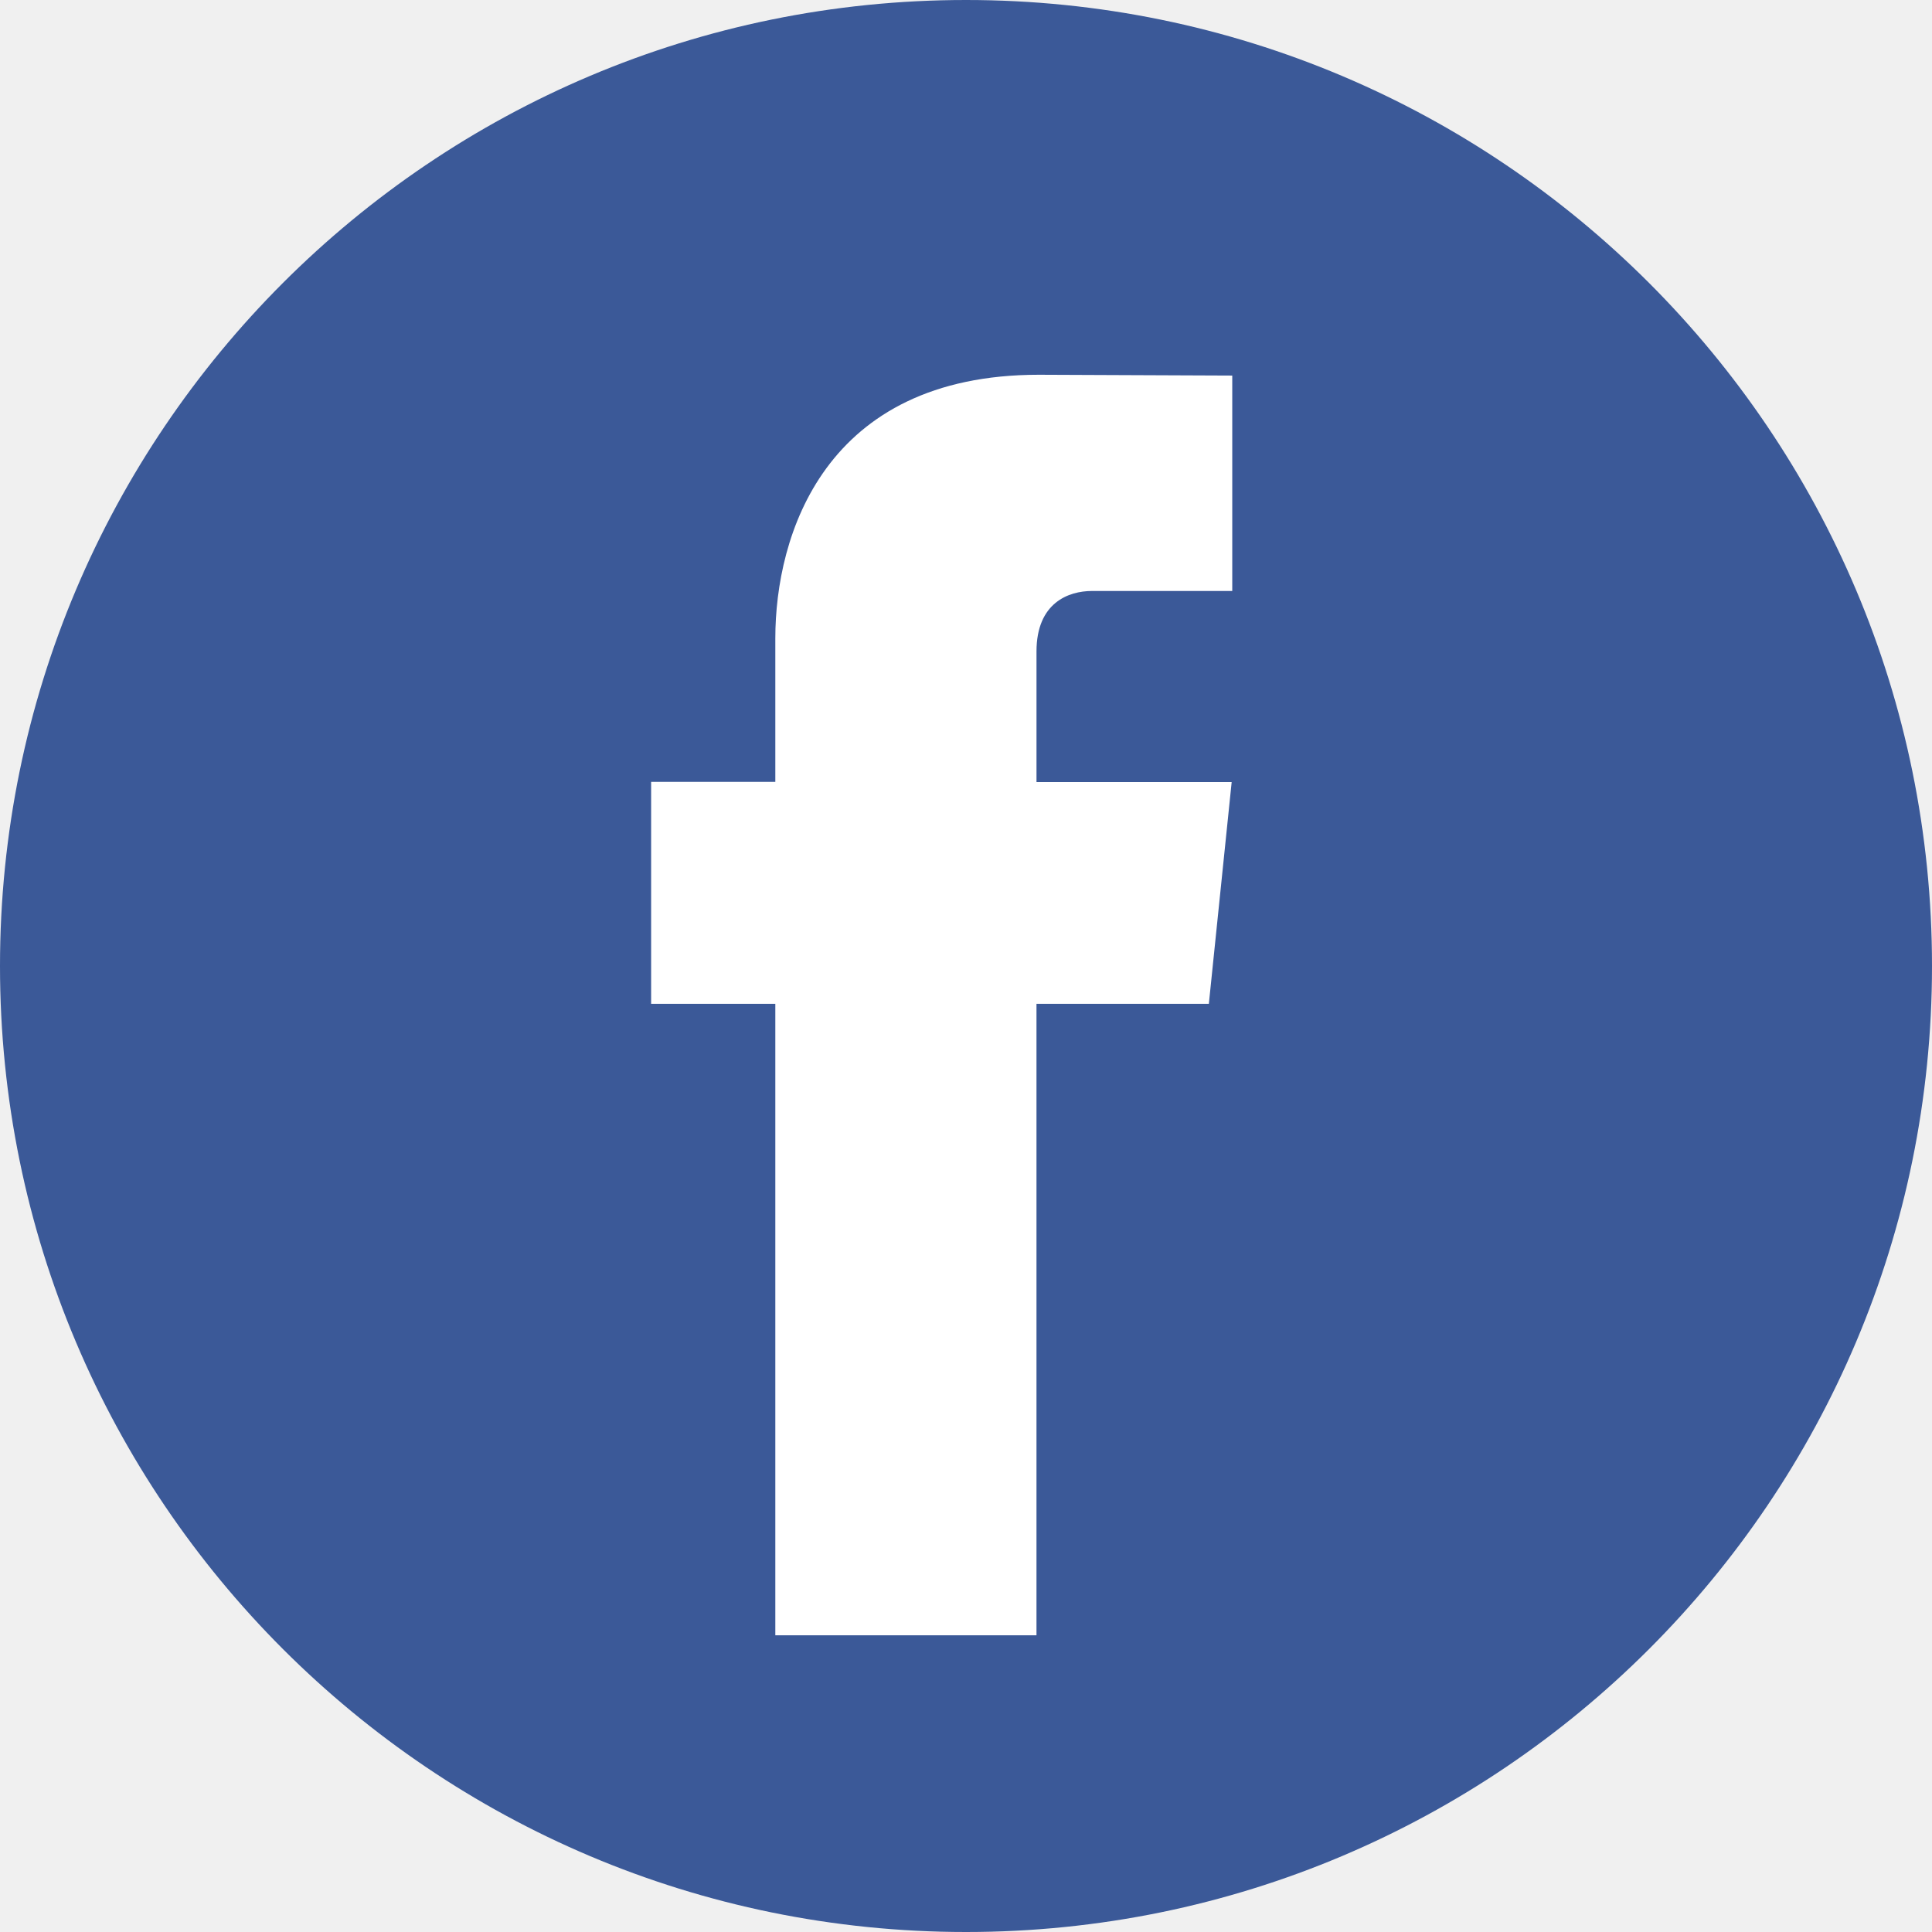
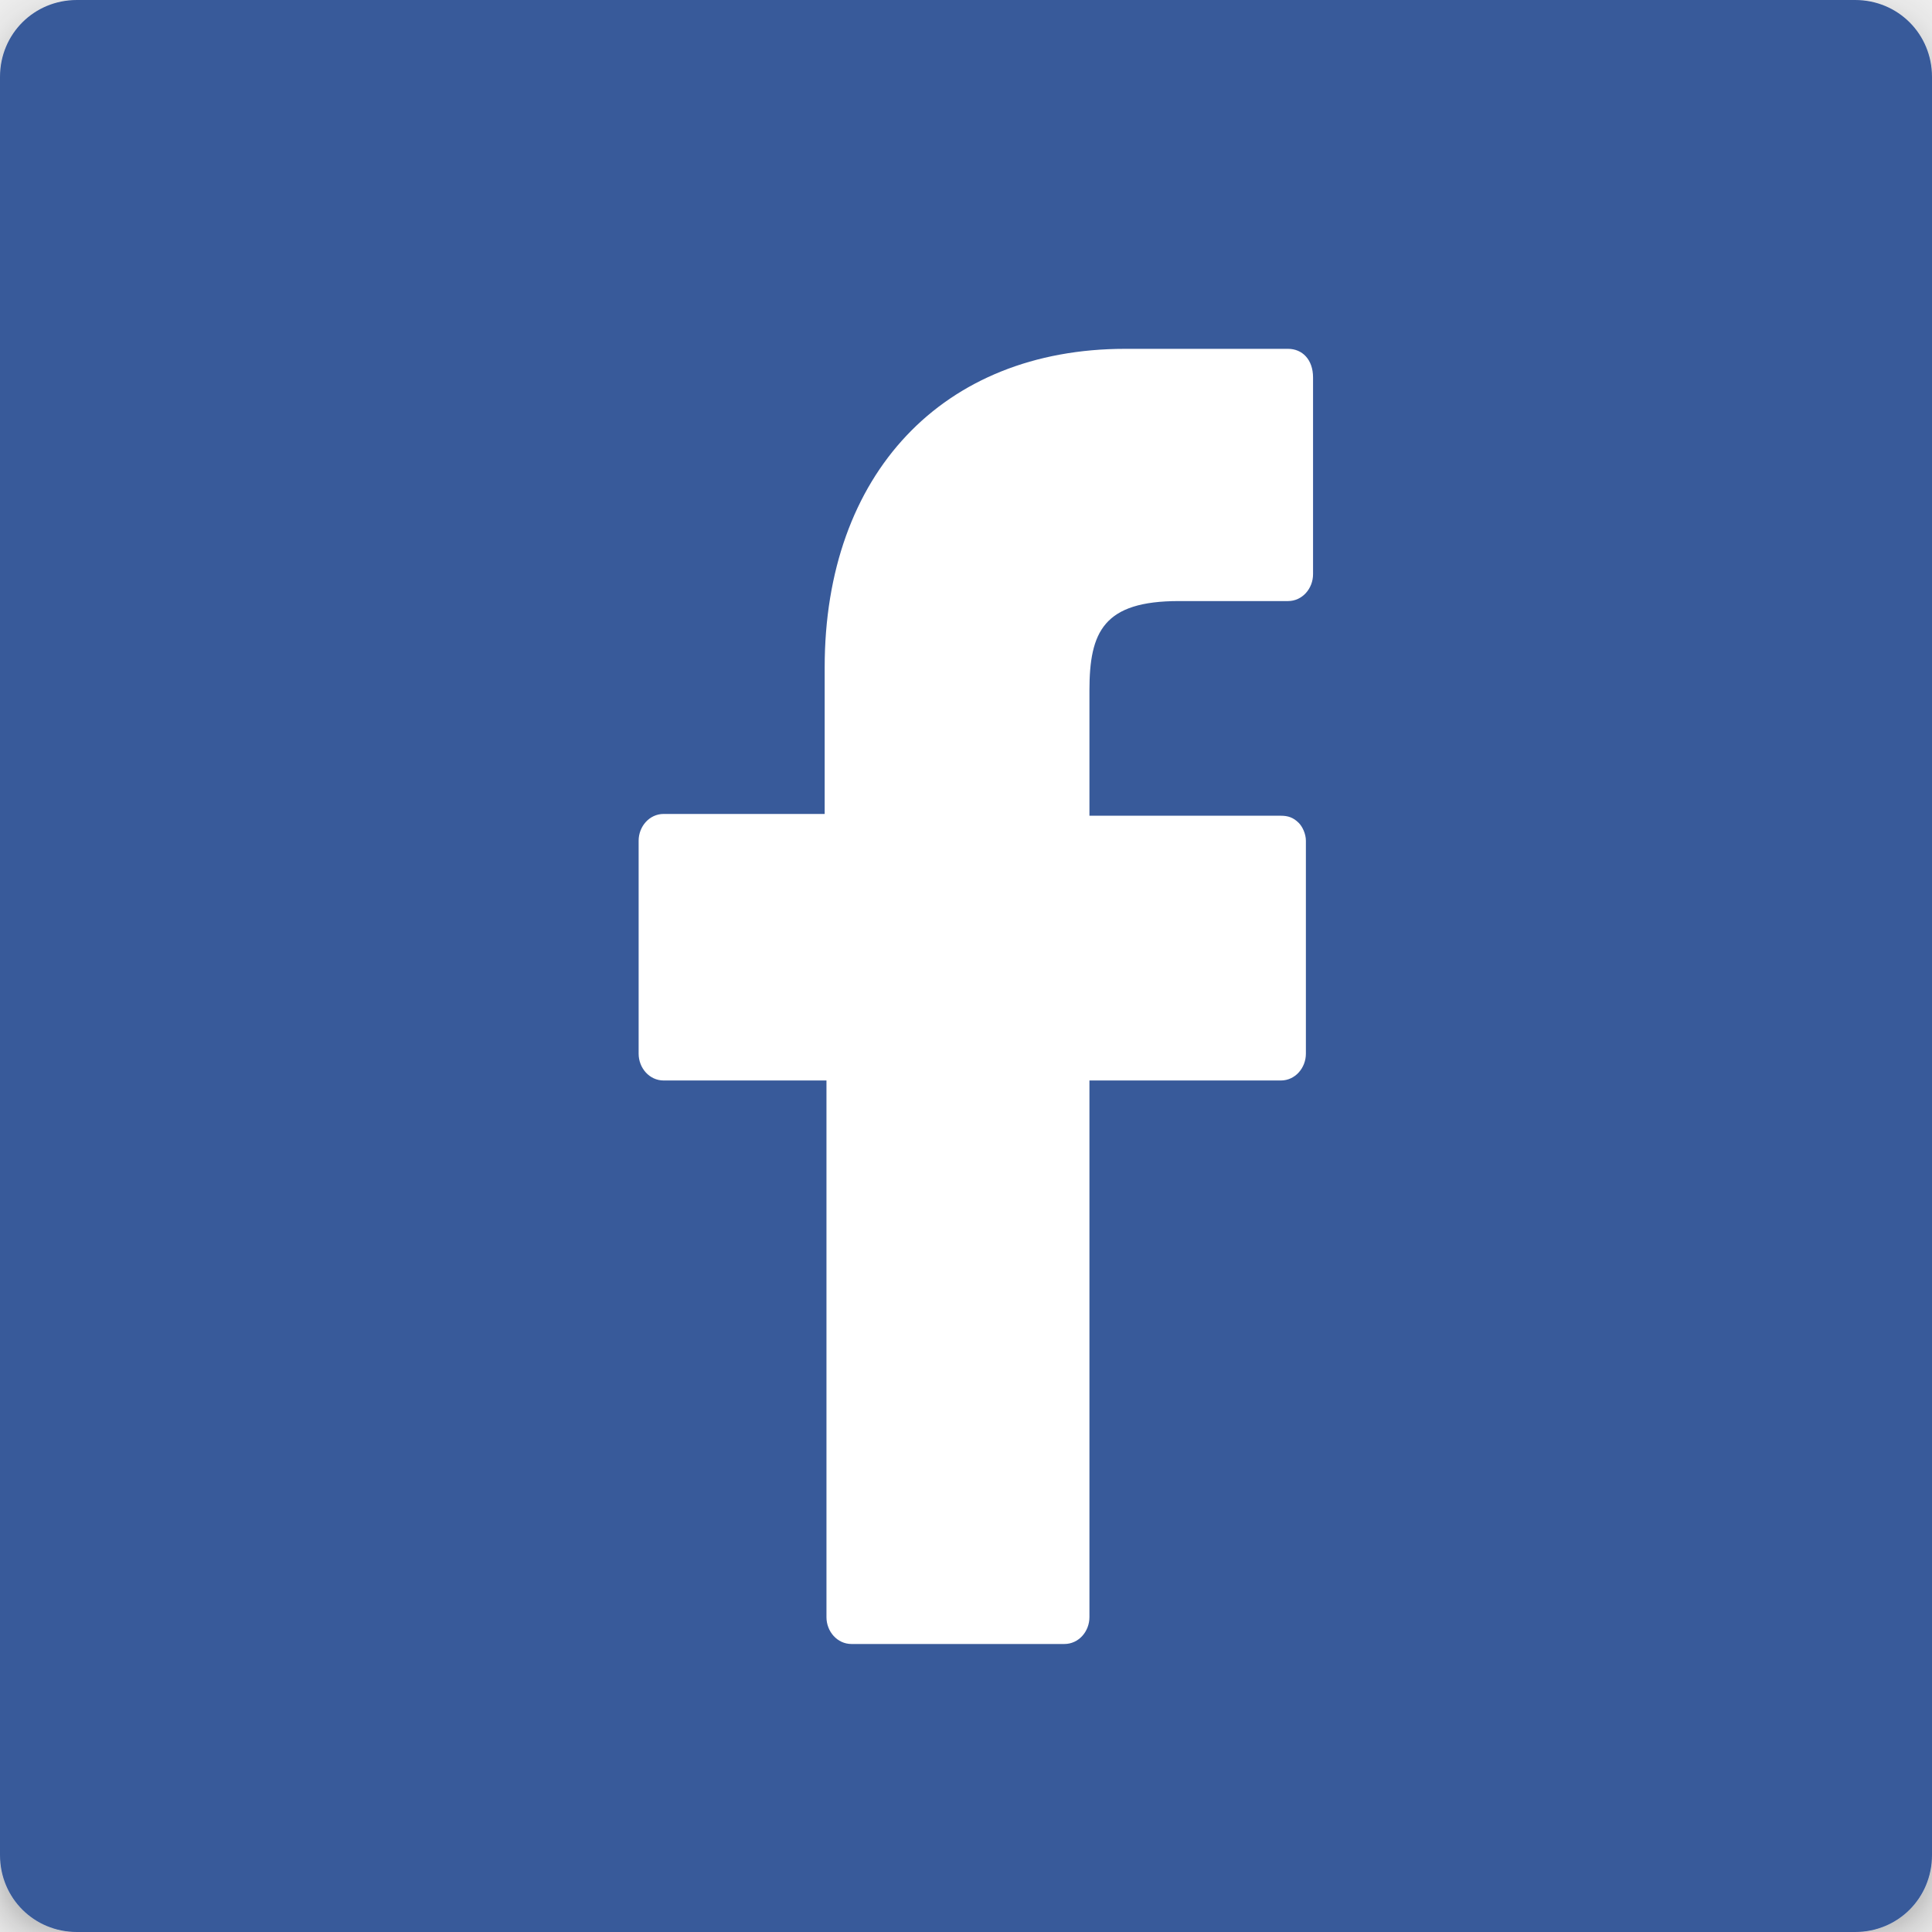
- <svg xmlns="http://www.w3.org/2000/svg" version="1.1" id="Capa_1" x="0px" y="0px" viewBox="0 0 112.196 112.196" style="enable-background:new 0 0 112.196 112.196;" xml:space="preserve">
-   <g>
-     <circle style="fill:#3B5998;" cx="56.098" cy="56.098" r="56.098" />
-     <path style="fill:#FFFFFF;" d="M70.201,58.294h-10.01v36.672H45.025V58.294h-7.213V45.406h7.213v-8.34   c0-5.964,2.833-15.303,15.301-15.303L71.56,21.81v12.51h-8.151c-1.337,0-3.217,0.668-3.217,3.513v7.585h11.334L70.201,58.294z" />
+ <svg xmlns="http://www.w3.org/2000/svg" version="1.1" id="Слой_1" x="0px" y="0px" viewBox="0 0 108 108" style="enable-background:new 0 0 108 108;" xml:space="preserve">
+   <style type="text/css">
+ 	.st0{filter:url(#filter-1);}
+ 	.st1{fill:#395A9A;}
+ 	.st2{fill:#FFFFFF;}
+ </style>
+   <filter filterUnits="objectBoundingBox" height="124.0%" id="filter-1" width="124.0%" x="-12.0%" y="-12.0%">
+     <feOffset dx="0" dy="2" in="SourceAlpha" result="shadowOffsetOuter1" />
+     <feGaussianBlur in="shadowOffsetOuter1" result="shadowBlurOuter1" stdDeviation="2" />
+     <feColorMatrix in="shadowBlurOuter1" result="shadowMatrixOuter1" type="matrix" values="0 0 0 0 0   0 0 0 0 0   0 0 0 0 0  0 0 0 0.5 0">
+ 		</feColorMatrix>
+     <feMerge>
+       <feMergeNode in="shadowMatrixOuter1" />
+       <feMergeNode in="SourceGraphic" />
+     </feMerge>
+   </filter>
+   <g id="Page-1">
+     <g id="Onboarding" transform="translate(-694, -1136)">
+       <g id="Group-3" transform="translate(698, 1138)" class="st0">
+         <path id="Rectangle_1_" class="st1" d="M0.3-2h99.4c2.4,0,4.3,1.9,4.3,4.3v99.4c0,2.4-1.9,4.3-4.3,4.3H0.3     c-2.4,0-4.3-1.9-4.3-4.3V2.3C-4-0.1-2.1-2,0.3-2z" />
+         <g id="facebook-logo-_x28_1_x29__1_" transform="translate(33, 18)">
+           <path id="Path_1_" class="st2" d="M35-0.5l-9.1,0c-10.2,0-16.8,7-16.8,17.8v8.2H0.1c-0.8,0-1.4,0.7-1.4,1.5v11.9      c0,0.8,0.6,1.5,1.4,1.5h9.1v30c0,0.8,0.6,1.5,1.4,1.5h11.9c0.8,0,1.4-0.7,1.4-1.5v-30h10.7c0.8,0,1.4-0.7,1.4-1.5l0-11.9      c0-0.4-0.2-0.8-0.4-1c-0.3-0.3-0.6-0.4-1-0.4H23.9v-7c0-3.3,0.8-5,5-5l6.1,0c0.8,0,1.4-0.7,1.4-1.5v-11      C36.4,0.1,35.8-0.5,35-0.5z" />
+         </g>
+       </g>
+     </g>
  </g>
-   <g>
- </g>
-   <g>
- </g>
-   <g>
- </g>
-   <g>
- </g>
-   <g>
- </g>
-   <g>
- </g>
-   <g>
- </g>
-   <g>
- </g>
-   <g>
- </g>
-   <g>
- </g>
-   <g>
- </g>
-   <g>
- </g>
-   <g>
- </g>
-   <g>
- </g>
-   <g>
- </g>
</svg>
